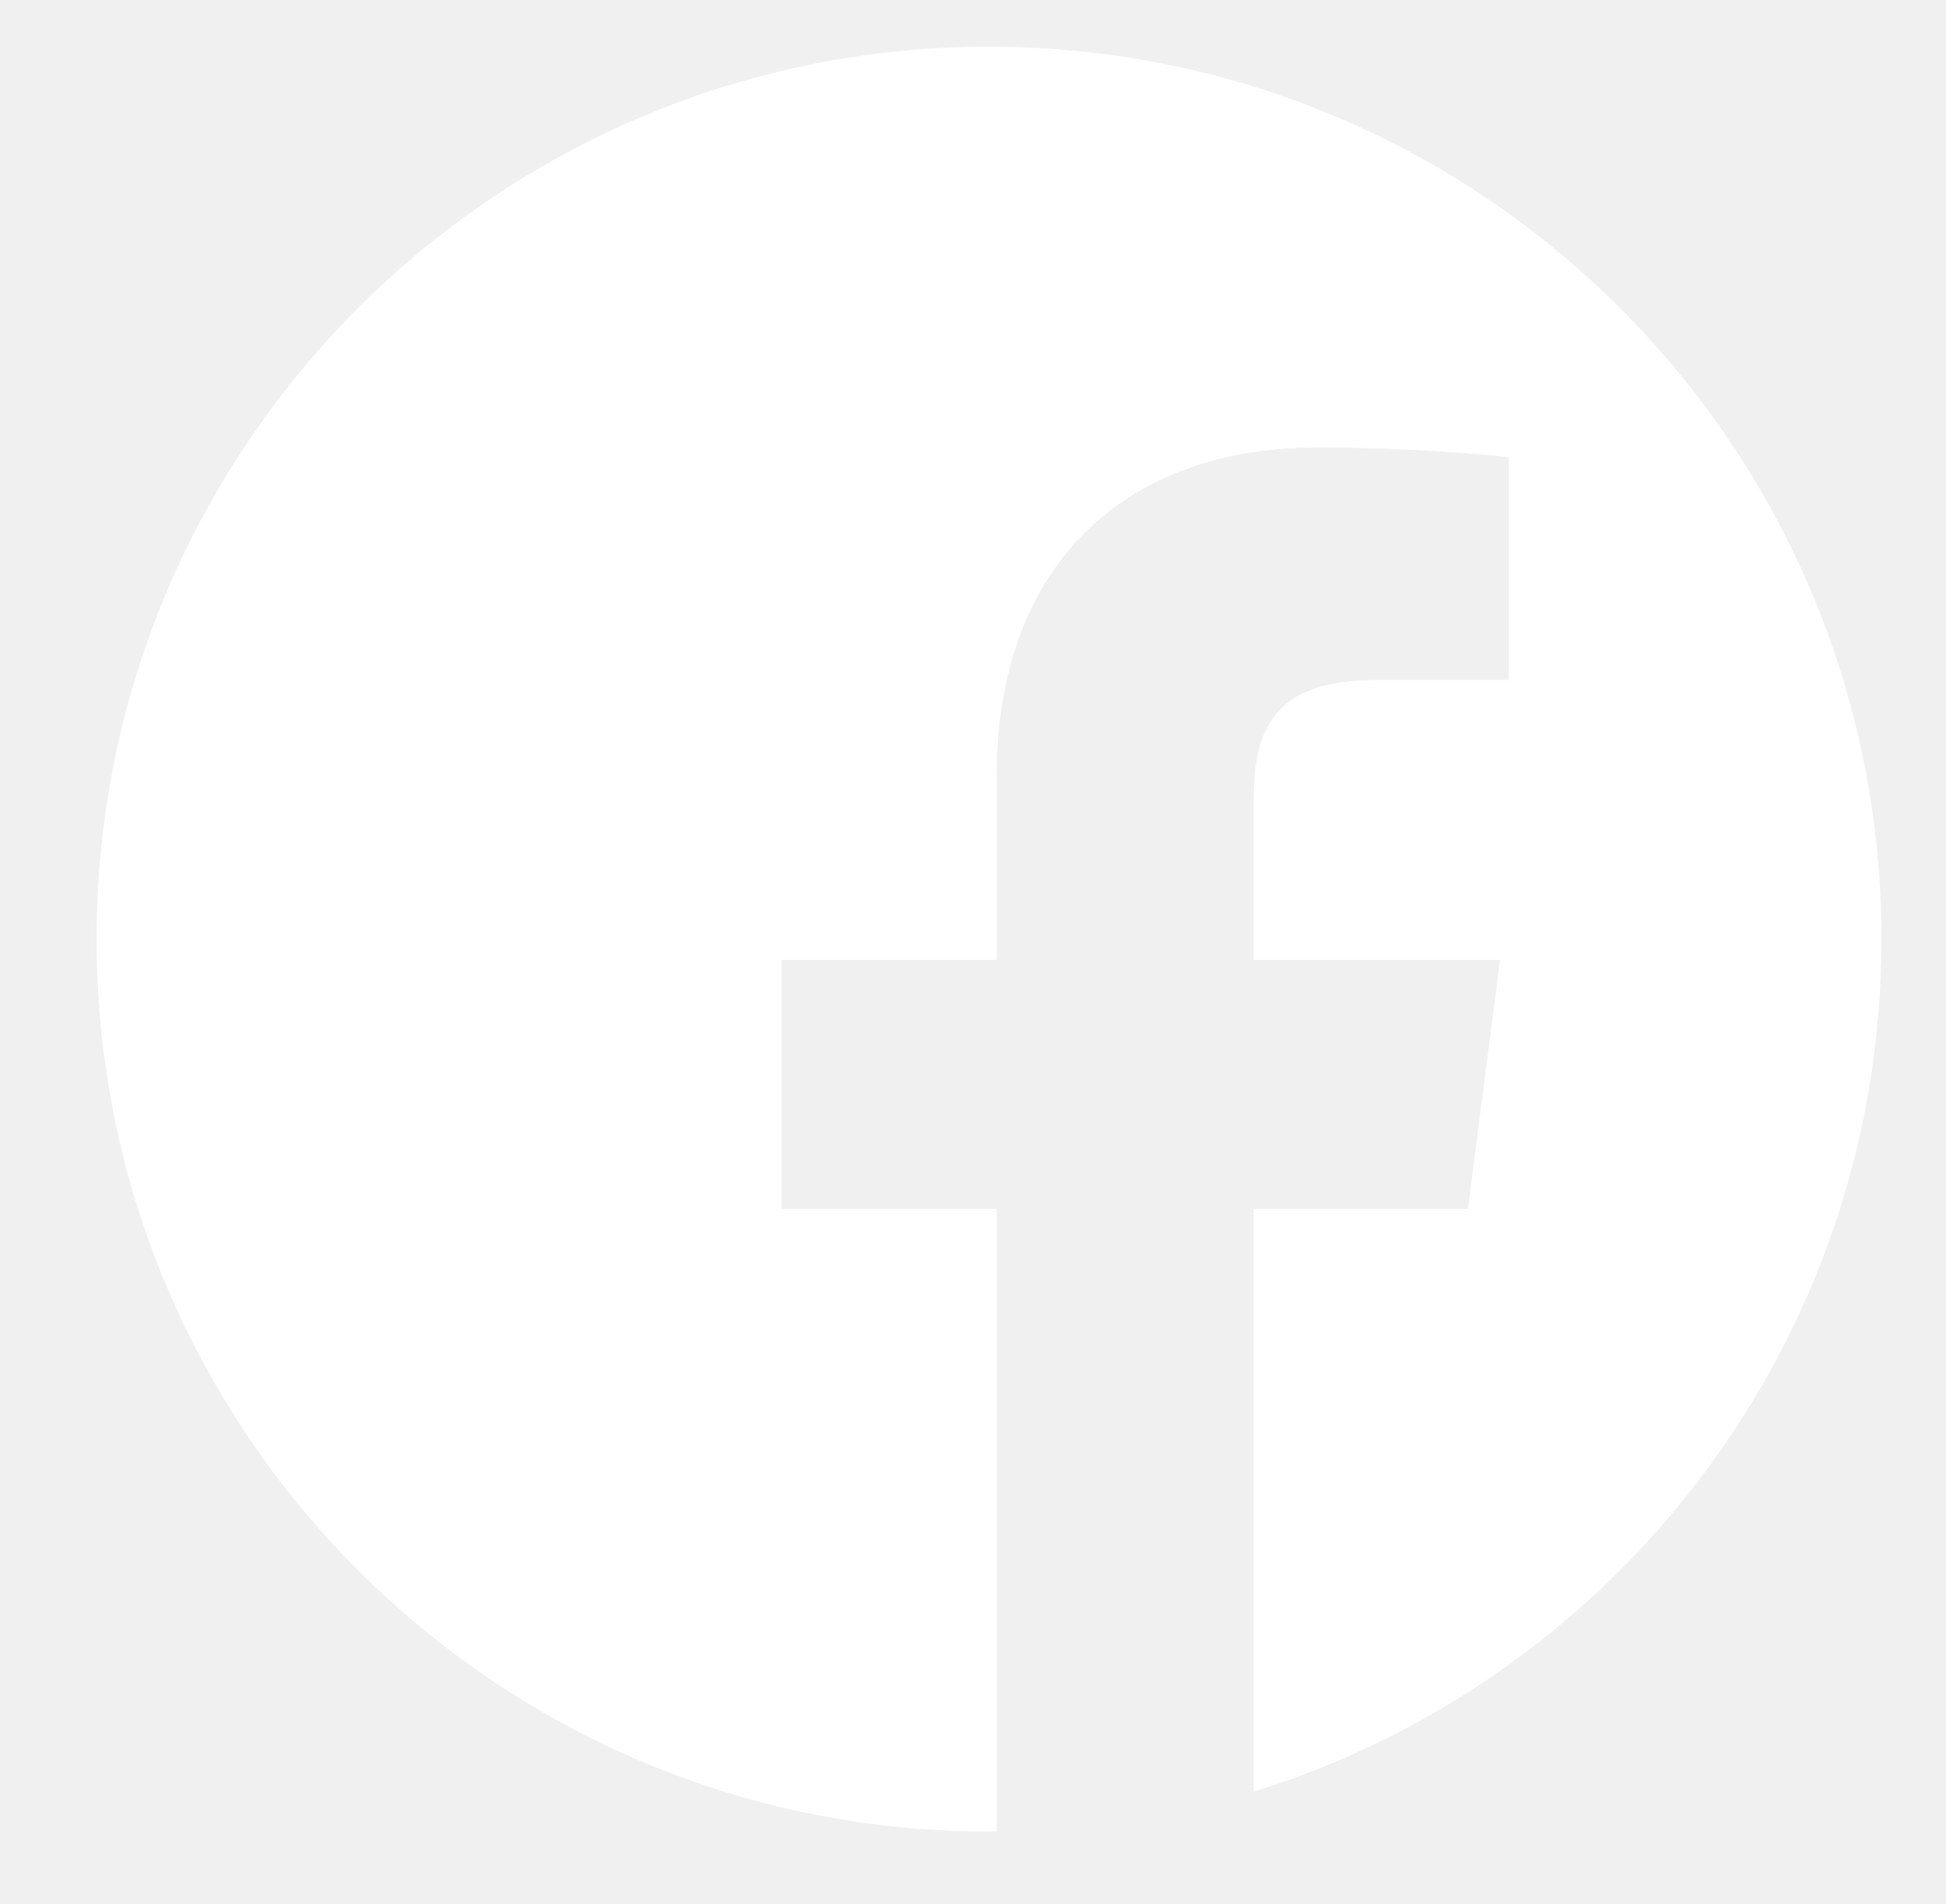
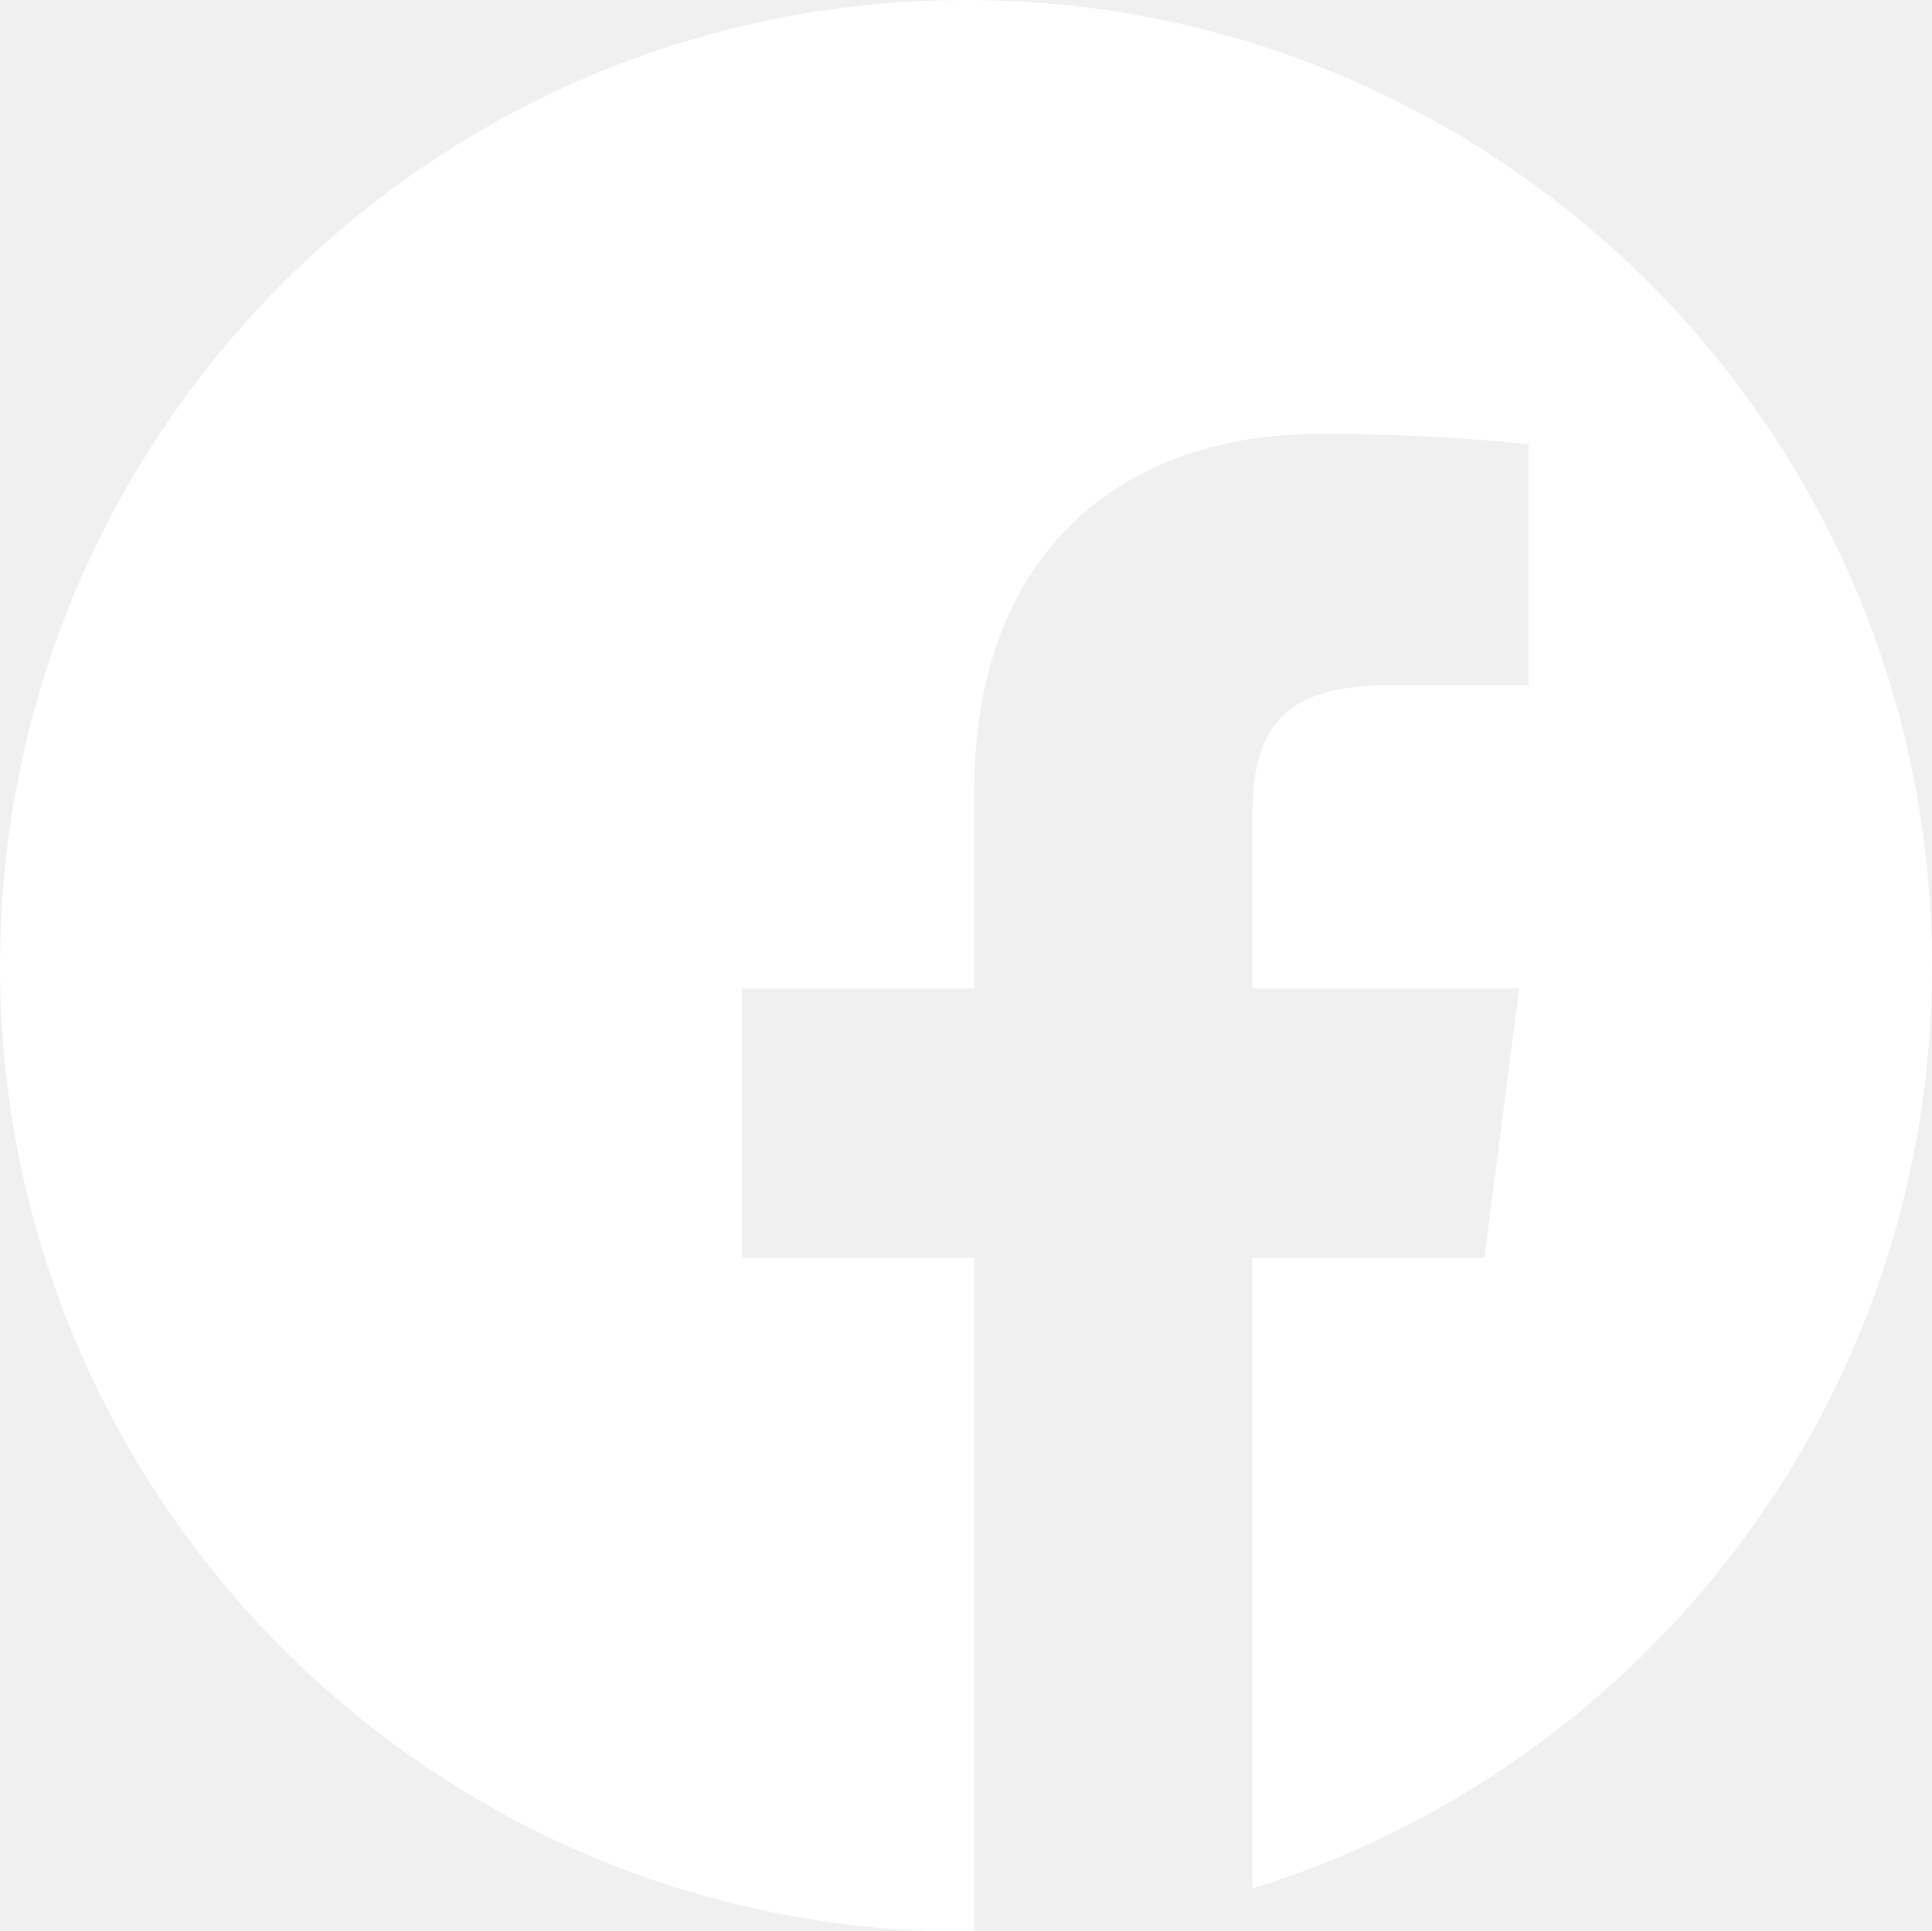
- <svg xmlns="http://www.w3.org/2000/svg" version="1.1" id="Layer_1" x="0px" y="0px" width="245.039px" height="239.695px" viewBox="0 0 245.039 239.695" enable-background="new 0 0 245.039 239.695" xml:space="preserve">
-   <path fill="#FFFFFF" d="M236.912,118.255c0-62.064-50.313-112.376-112.375-112.376c-62.062,0-112.375,50.312-112.375,112.376  c0,62.062,50.312,112.373,112.375,112.373c0.322,0,0.64-0.022,0.962-0.022V152.21H98.442v-31.336h27.057V97.769  c0-26.816,16.378-41.419,40.296-41.419c11.461,0,21.31,0.854,24.18,1.234V85.61l-16.593,0.007c-13.009,0-15.525,6.181-15.525,15.252  v20.005h31.026l-4.04,31.336h-26.986v73.396C203.649,211.407,236.912,168.716,236.912,118.255z" />
+ <svg xmlns="http://www.w3.org/2000/svg" version="1.1" id="Layer_1" x="0px" y="0px" width="224.75px" height="224.585px" viewBox="12.162 5.879 224.75 224.585" enable-background="new 12.162 5.879 224.75 224.585" xml:space="preserve">
+   <path fill="#FFFFFF" d="M236.912,118.255c0-62.063-50.312-112.376-112.375-112.376c-62.062,0-112.375,50.312-112.375,112.376  c0,62.062,50.312,112.373,112.375,112.373c0.322,0,0.64-0.021,0.962-0.021V152.21H98.442v-31.336h27.057V97.769  c0-26.816,16.378-41.419,40.296-41.419c11.461,0,21.311,0.854,24.18,1.233V85.61l-16.593,0.007  c-13.009,0-15.524,6.181-15.524,15.252v20.005h31.025l-4.04,31.336h-26.985v73.396C203.648,211.407,236.912,168.716,236.912,118.255  z" />
</svg>
